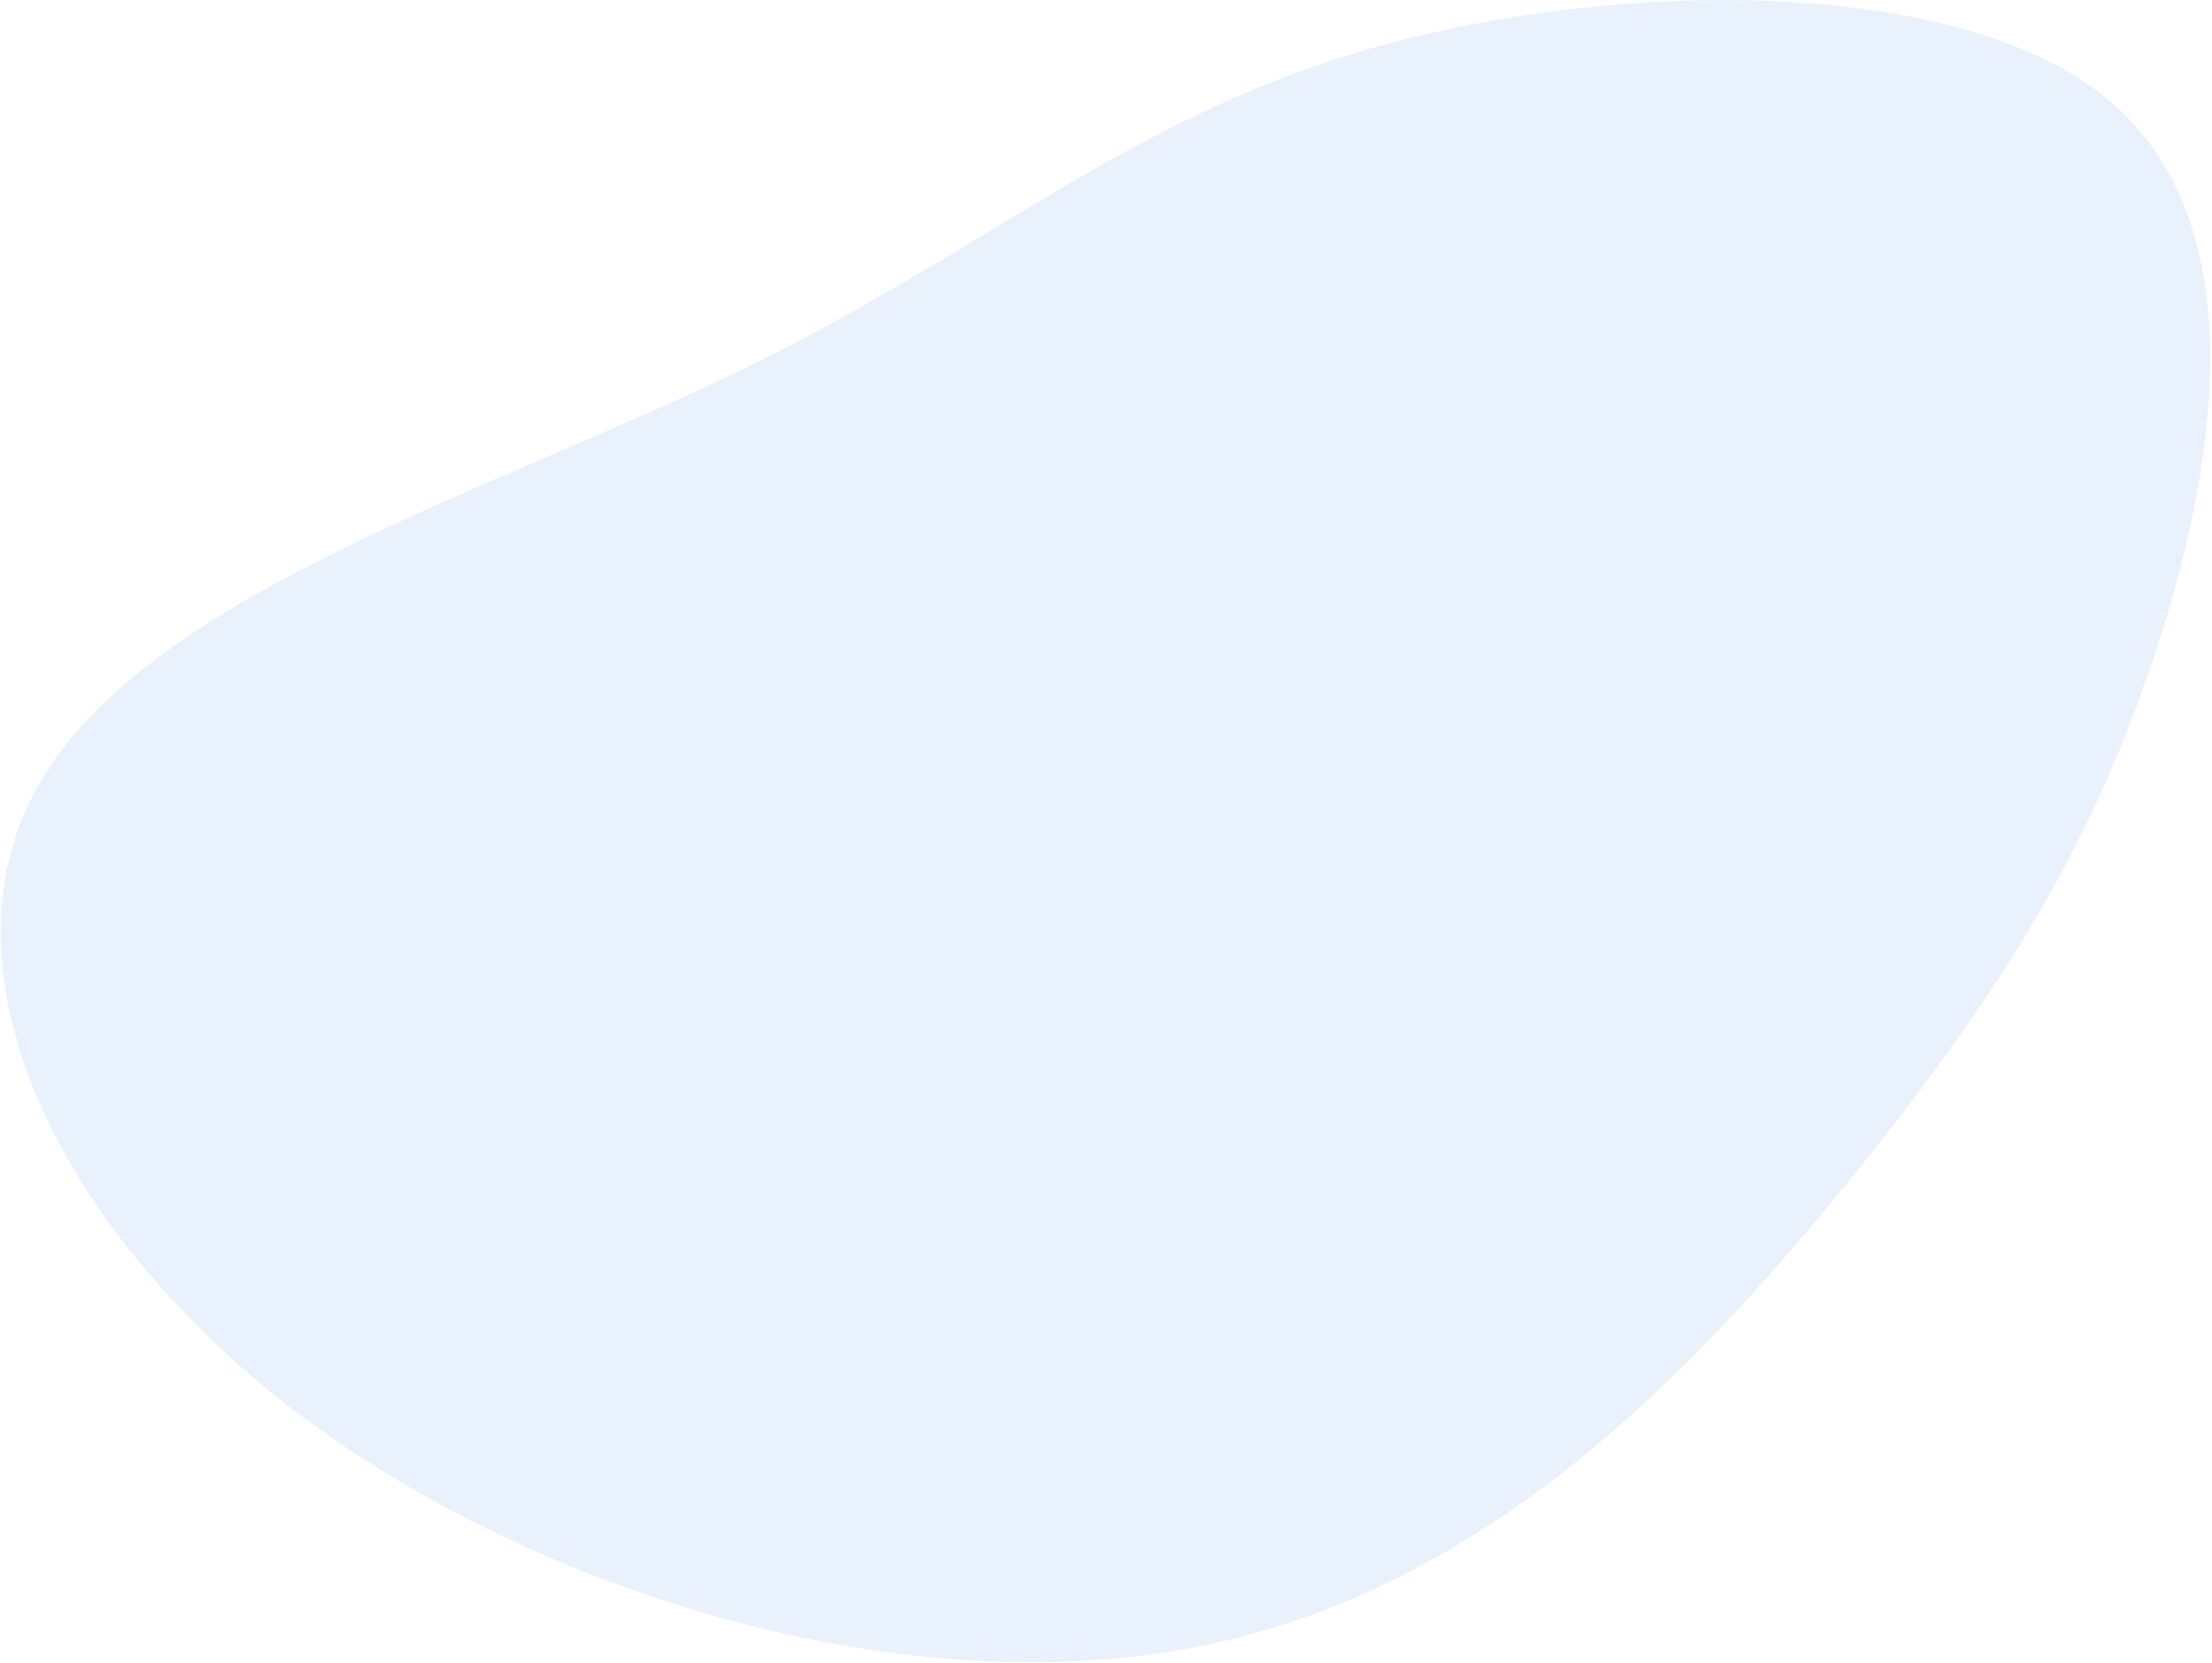
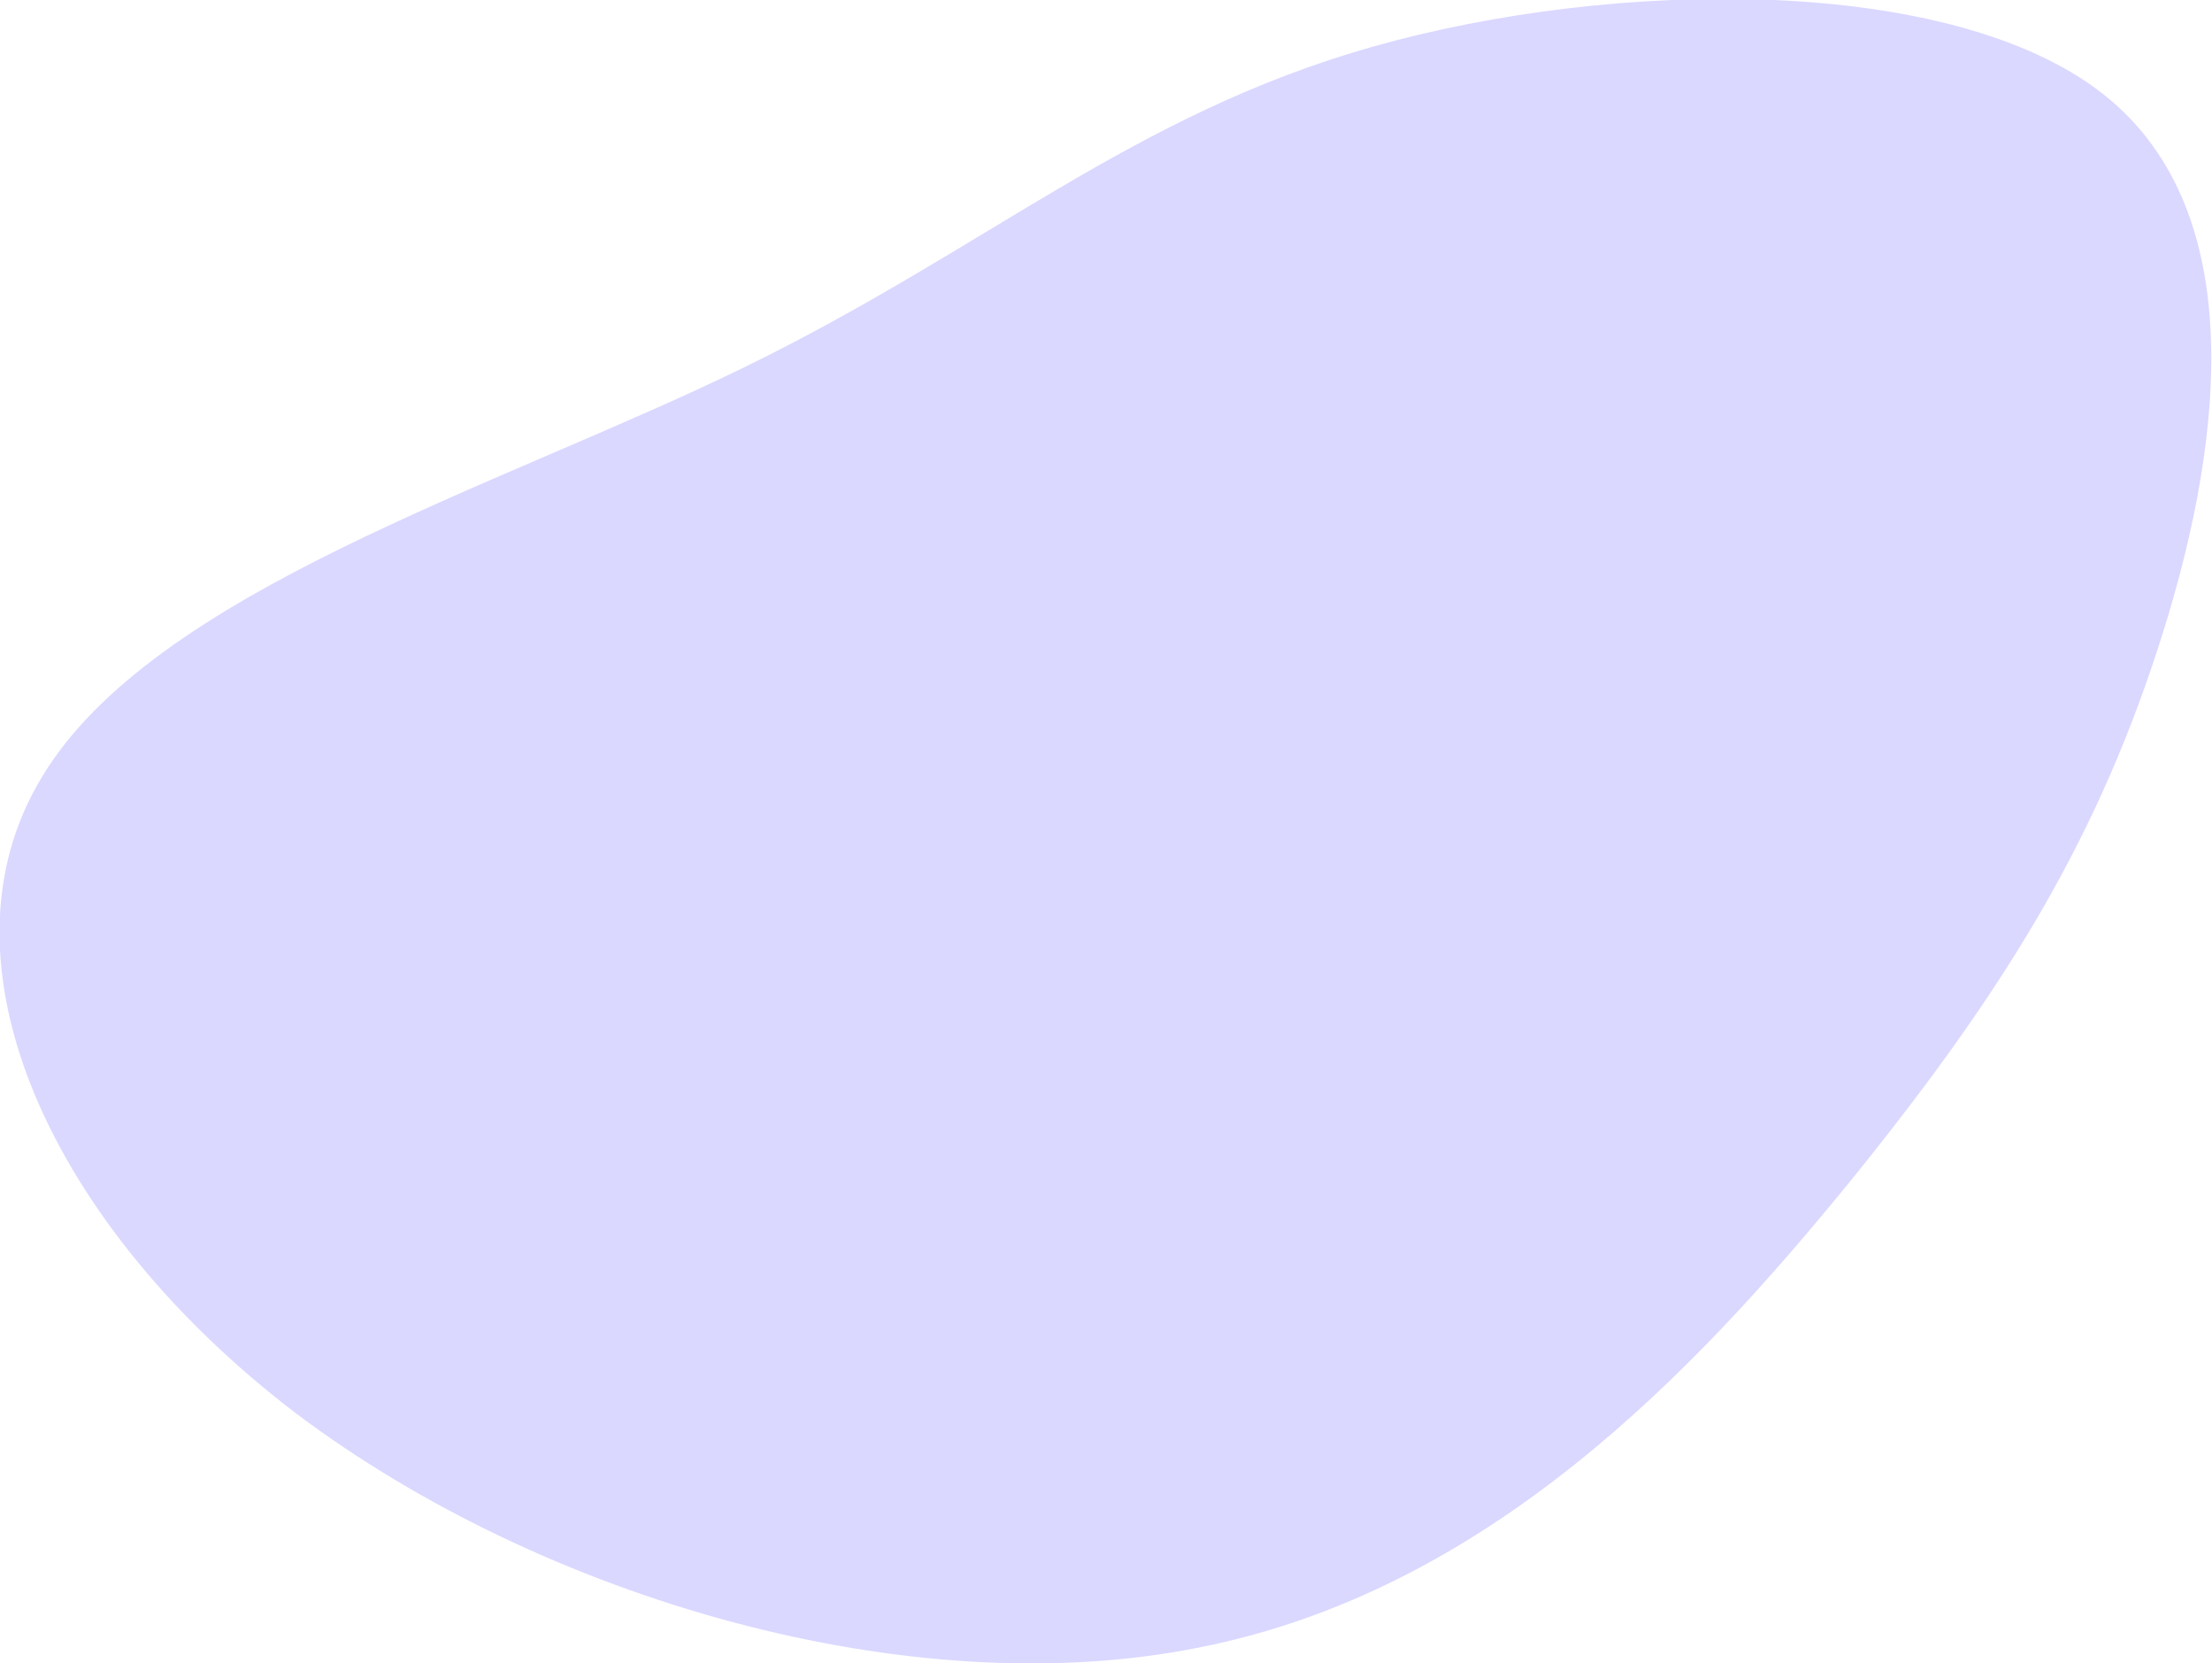
- <svg xmlns="http://www.w3.org/2000/svg" width="953" height="716" viewBox="0 0 953 716" fill="none">
-   <path opacity="0.1" d="M795.623 509.844C860.789 429.619 900.998 365.339 928.728 280.63C956.458 196.419 971.016 92.276 905.85 40.952C840.685 -10.372 695.795 -8.877 591.807 20.522C487.819 49.921 425.427 107.723 320.052 159.047C214.678 210.371 66.322 255.217 18.488 334.943C-30.04 414.67 22.647 528.28 128.021 608.505C234.089 688.232 392.151 734.075 516.243 709.16C641.028 684.744 730.458 589.57 795.623 509.844Z" fill="#216DE0" />
+ <svg xmlns="http://www.w3.org/2000/svg" width="953" height="716" viewBox="0 0 953 716" fill="#5B80F2" stroke="#6C63FF">
+   <path opacity="0.25" d="M795.623 509.844C860.789 429.619 900.998 365.339 928.728 280.63C956.458 196.419 971.016 92.276 905.85 40.952C840.685 -10.372 695.795 -8.877 591.807 20.522C487.819 49.921 425.427 107.723 320.052 159.047C214.678 210.371 66.322 255.217 18.488 334.943C-30.04 414.67 22.647 528.28 128.021 608.505C234.089 688.232 392.151 734.075 516.243 709.16C641.028 684.744 730.458 589.57 795.623 509.844Z" fill="#6C63FF" />
</svg>
